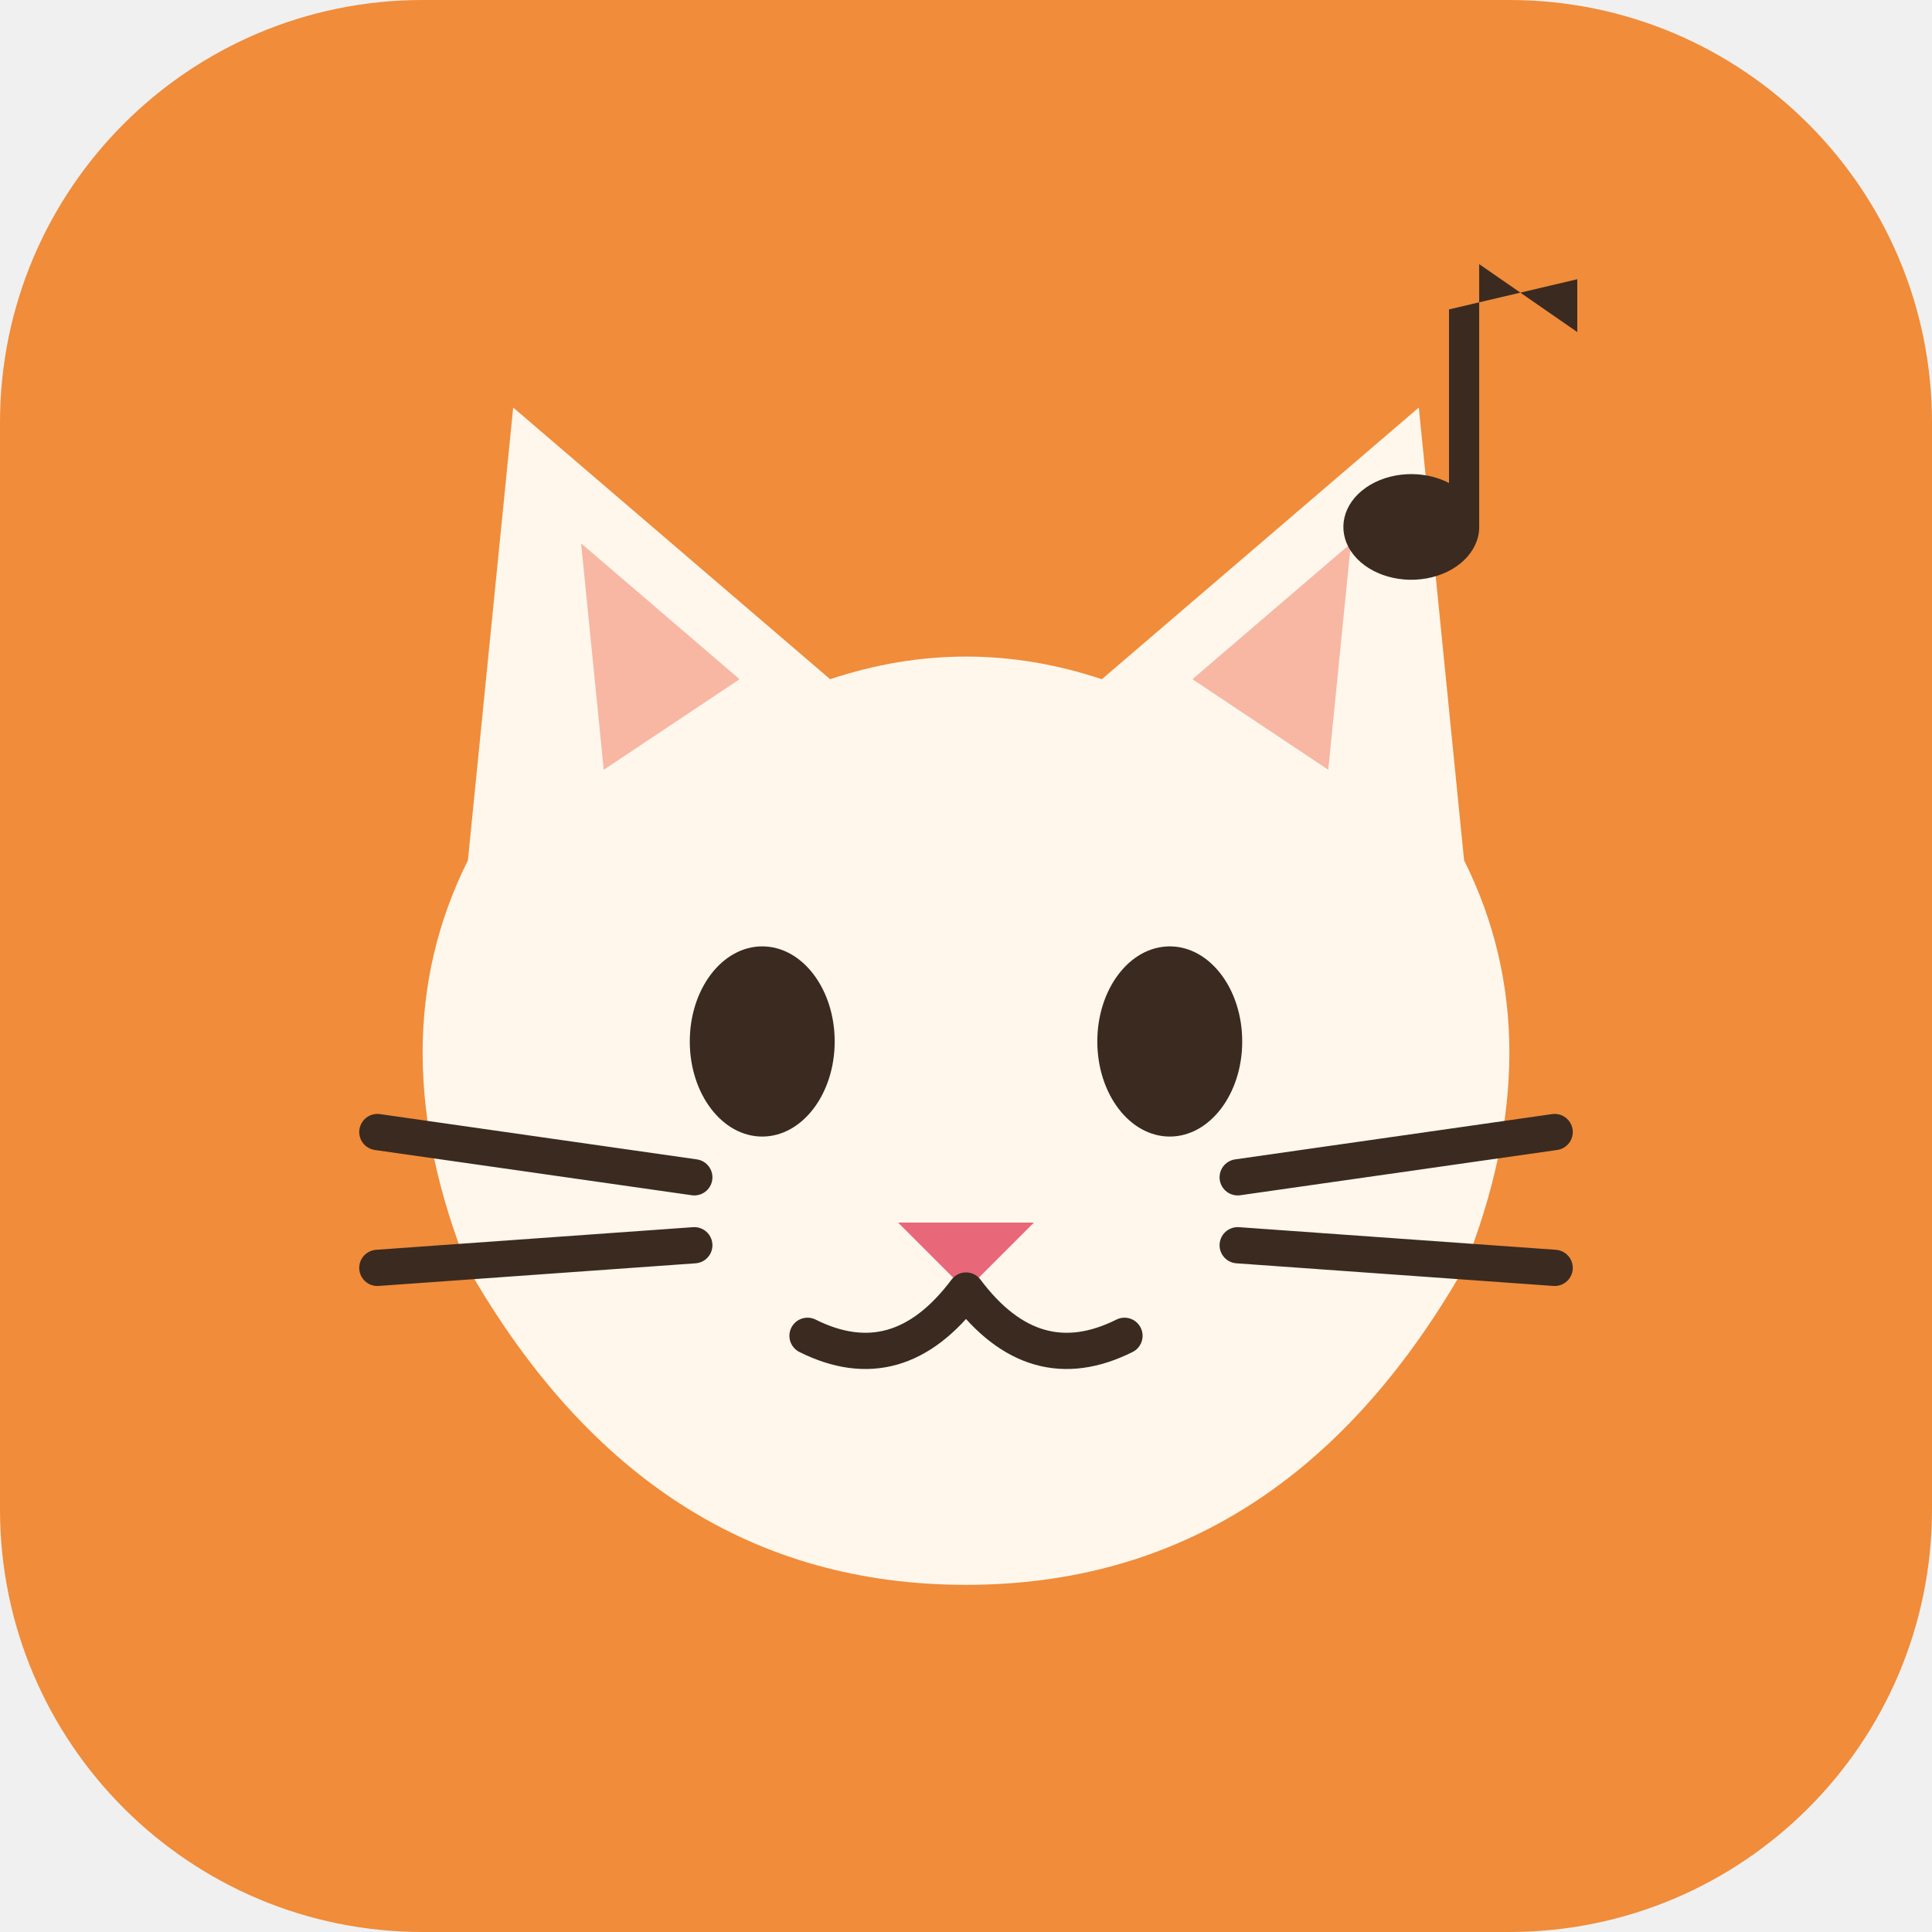
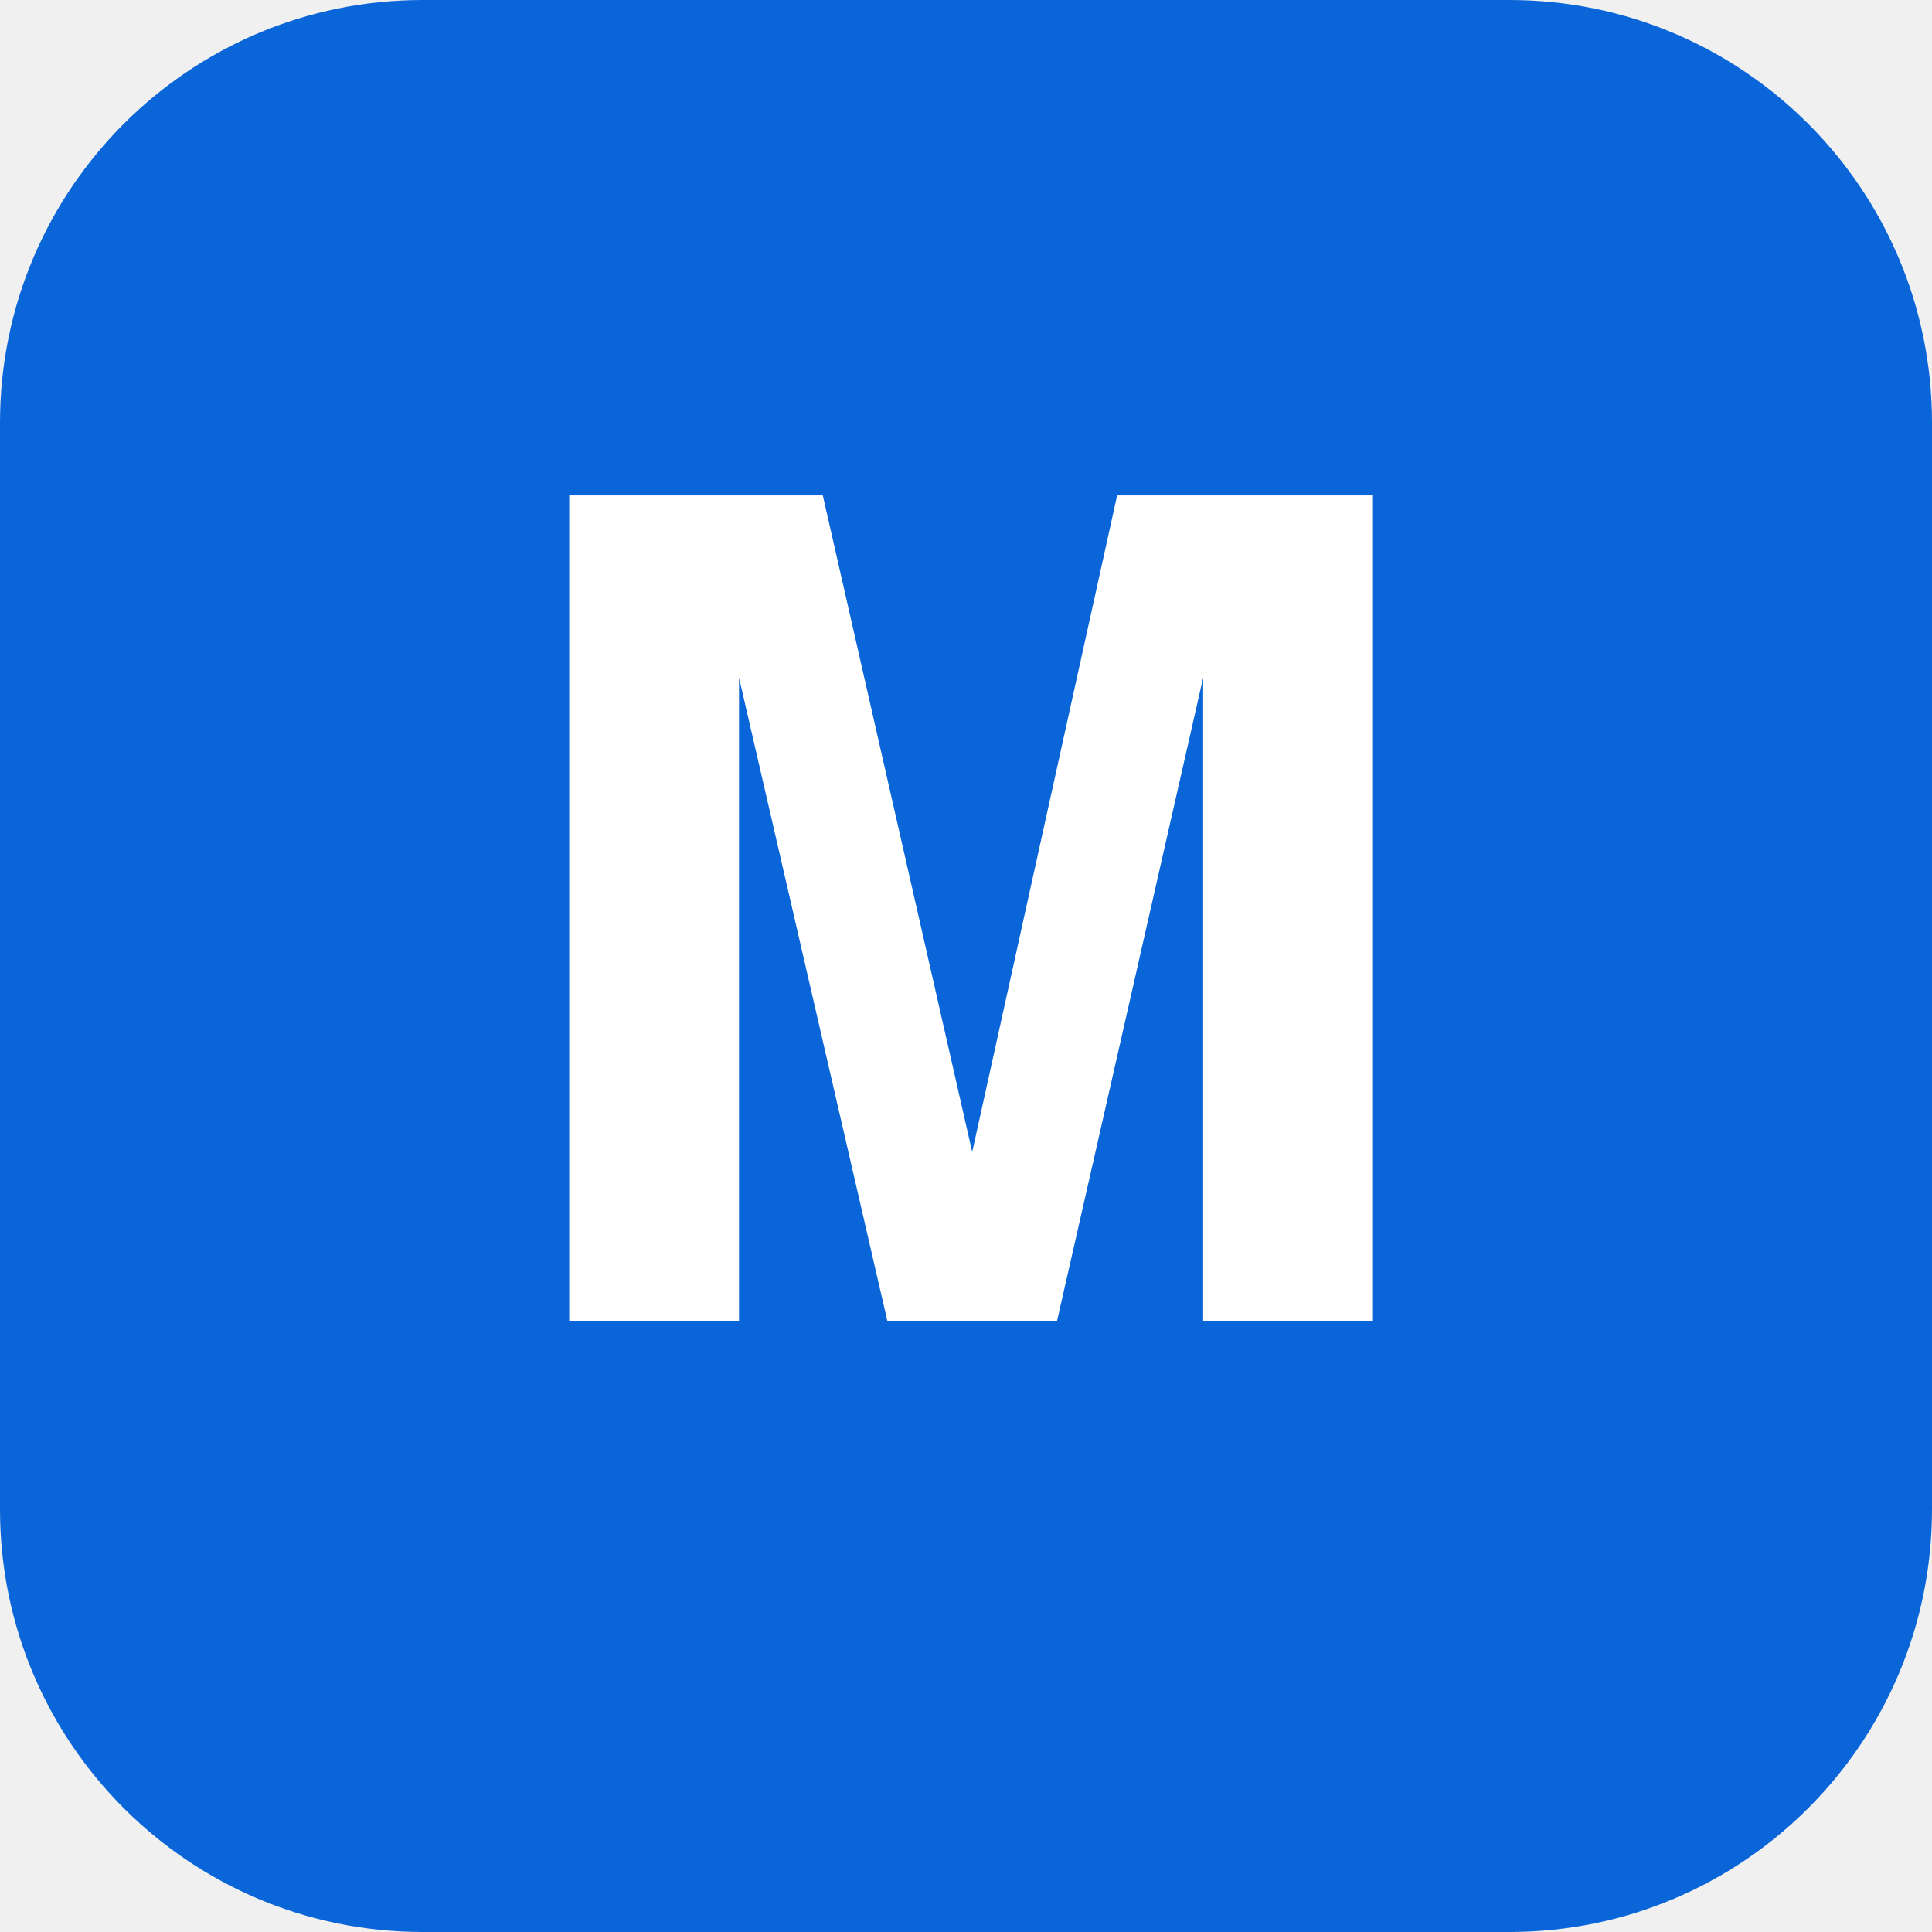
<svg xmlns="http://www.w3.org/2000/svg" viewBox="0 0 512 512">
-   <rect width="512" height="512" rx="112" fill="#f08c3a" />
-   <g transform="translate(64 72) scale(6)">
-     <path d="M10 26 L12 6 L26 18 Q32 16 38 18 L52 6 L54 26 Q58 34 54 44 Q46 58 32 58 Q18 58 10 44 Q6 34 10 26Z" fill="#fff7ec" />
-     <path d="M15 12 L16 22 L22 18Z M49 12 L48 22 L42 18Z" fill="#f7b7a3" />
-     <ellipse cx="23" cy="34" rx="3.2" ry="4.2" fill="#3b2a20" />
-     <ellipse cx="41" cy="34" rx="3.2" ry="4.2" fill="#3b2a20" />
-     <path d="M29 42 L35 42 L32 45Z" fill="#e8687a" />
-     <path d="M32 45 Q29 49 25 47 M32 45 Q35 49 39 47 M6 38 L20 40 M6 44 L20 43 M58 38 L44 40 M58 44 L44 43" stroke="#3b2a20" stroke-width="1.6" fill="none" stroke-linecap="round" />
-   </g>
-   <path d="M392 70 v70 a18 14 0 1 1 -8 -12 V82 l34 -8 v14z" fill="#3b2a20" />
+   <rect width="512" height="512" rx="112" fill="#0a66d8" />
+   <text x="256" y="350" text-anchor="middle" font-family="-apple-system,Helvetica,Arial,sans-serif" font-size="300" font-weight="700" fill="#fff">M</text>
</svg>
